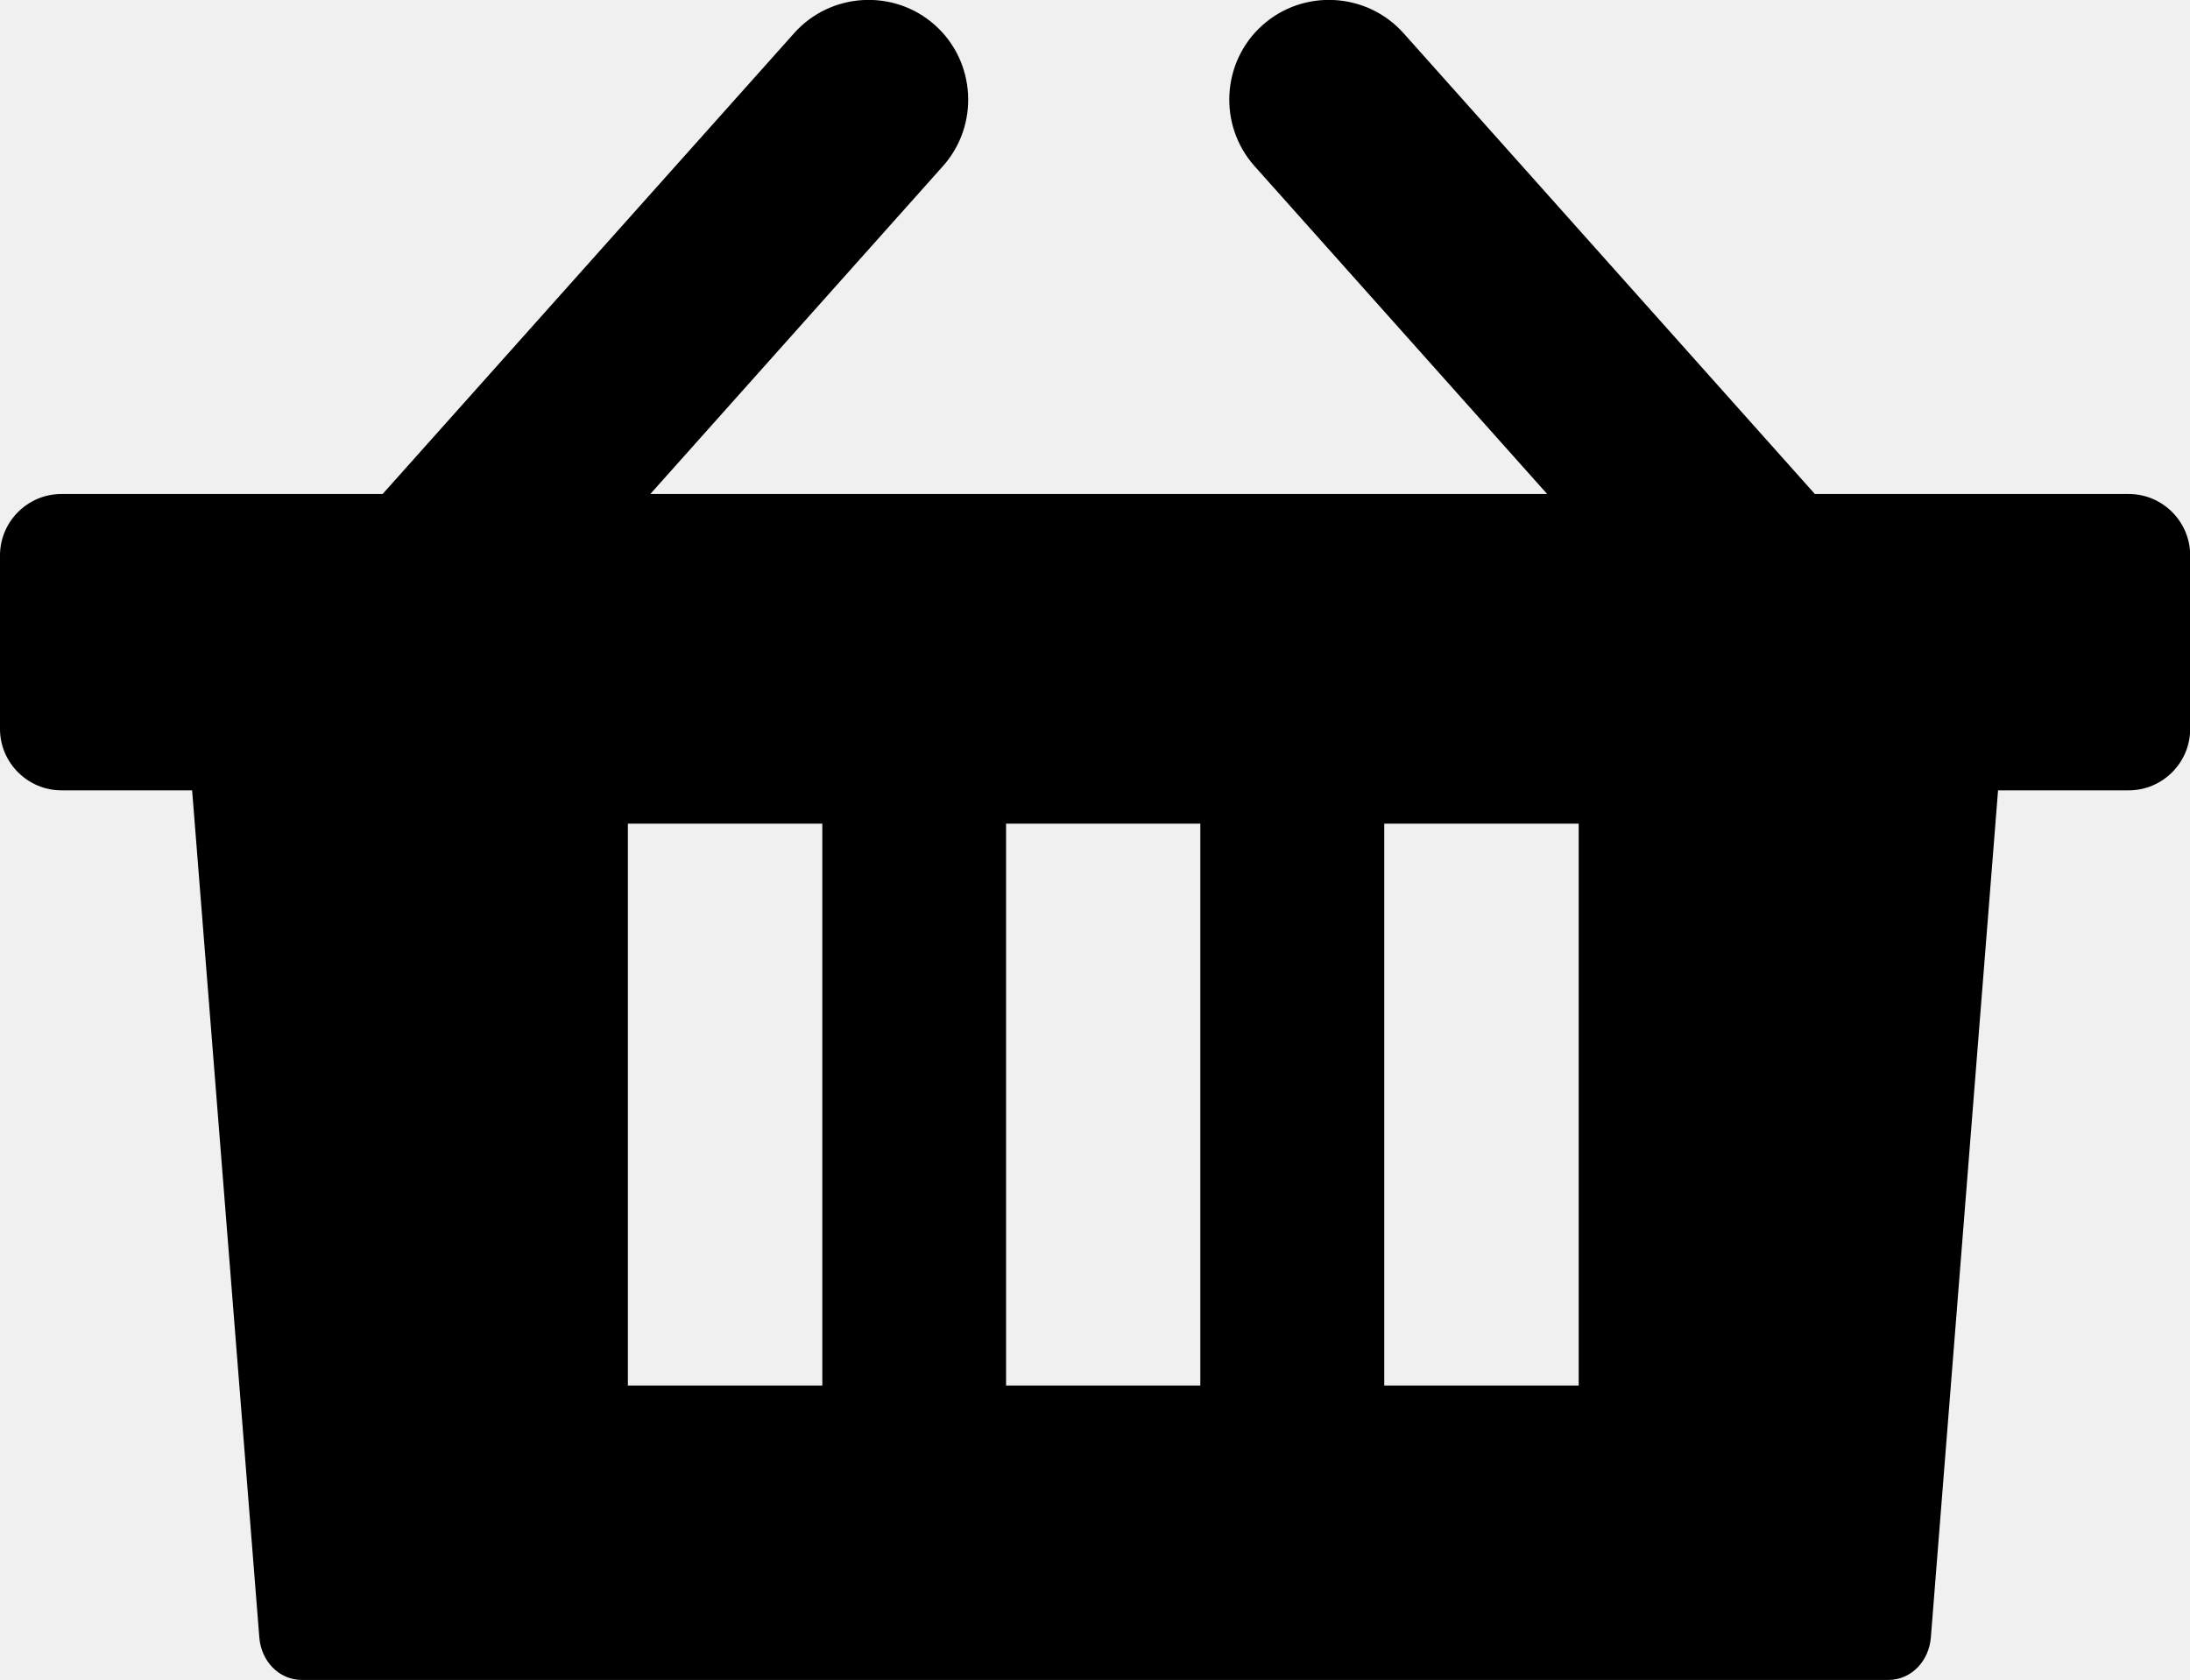
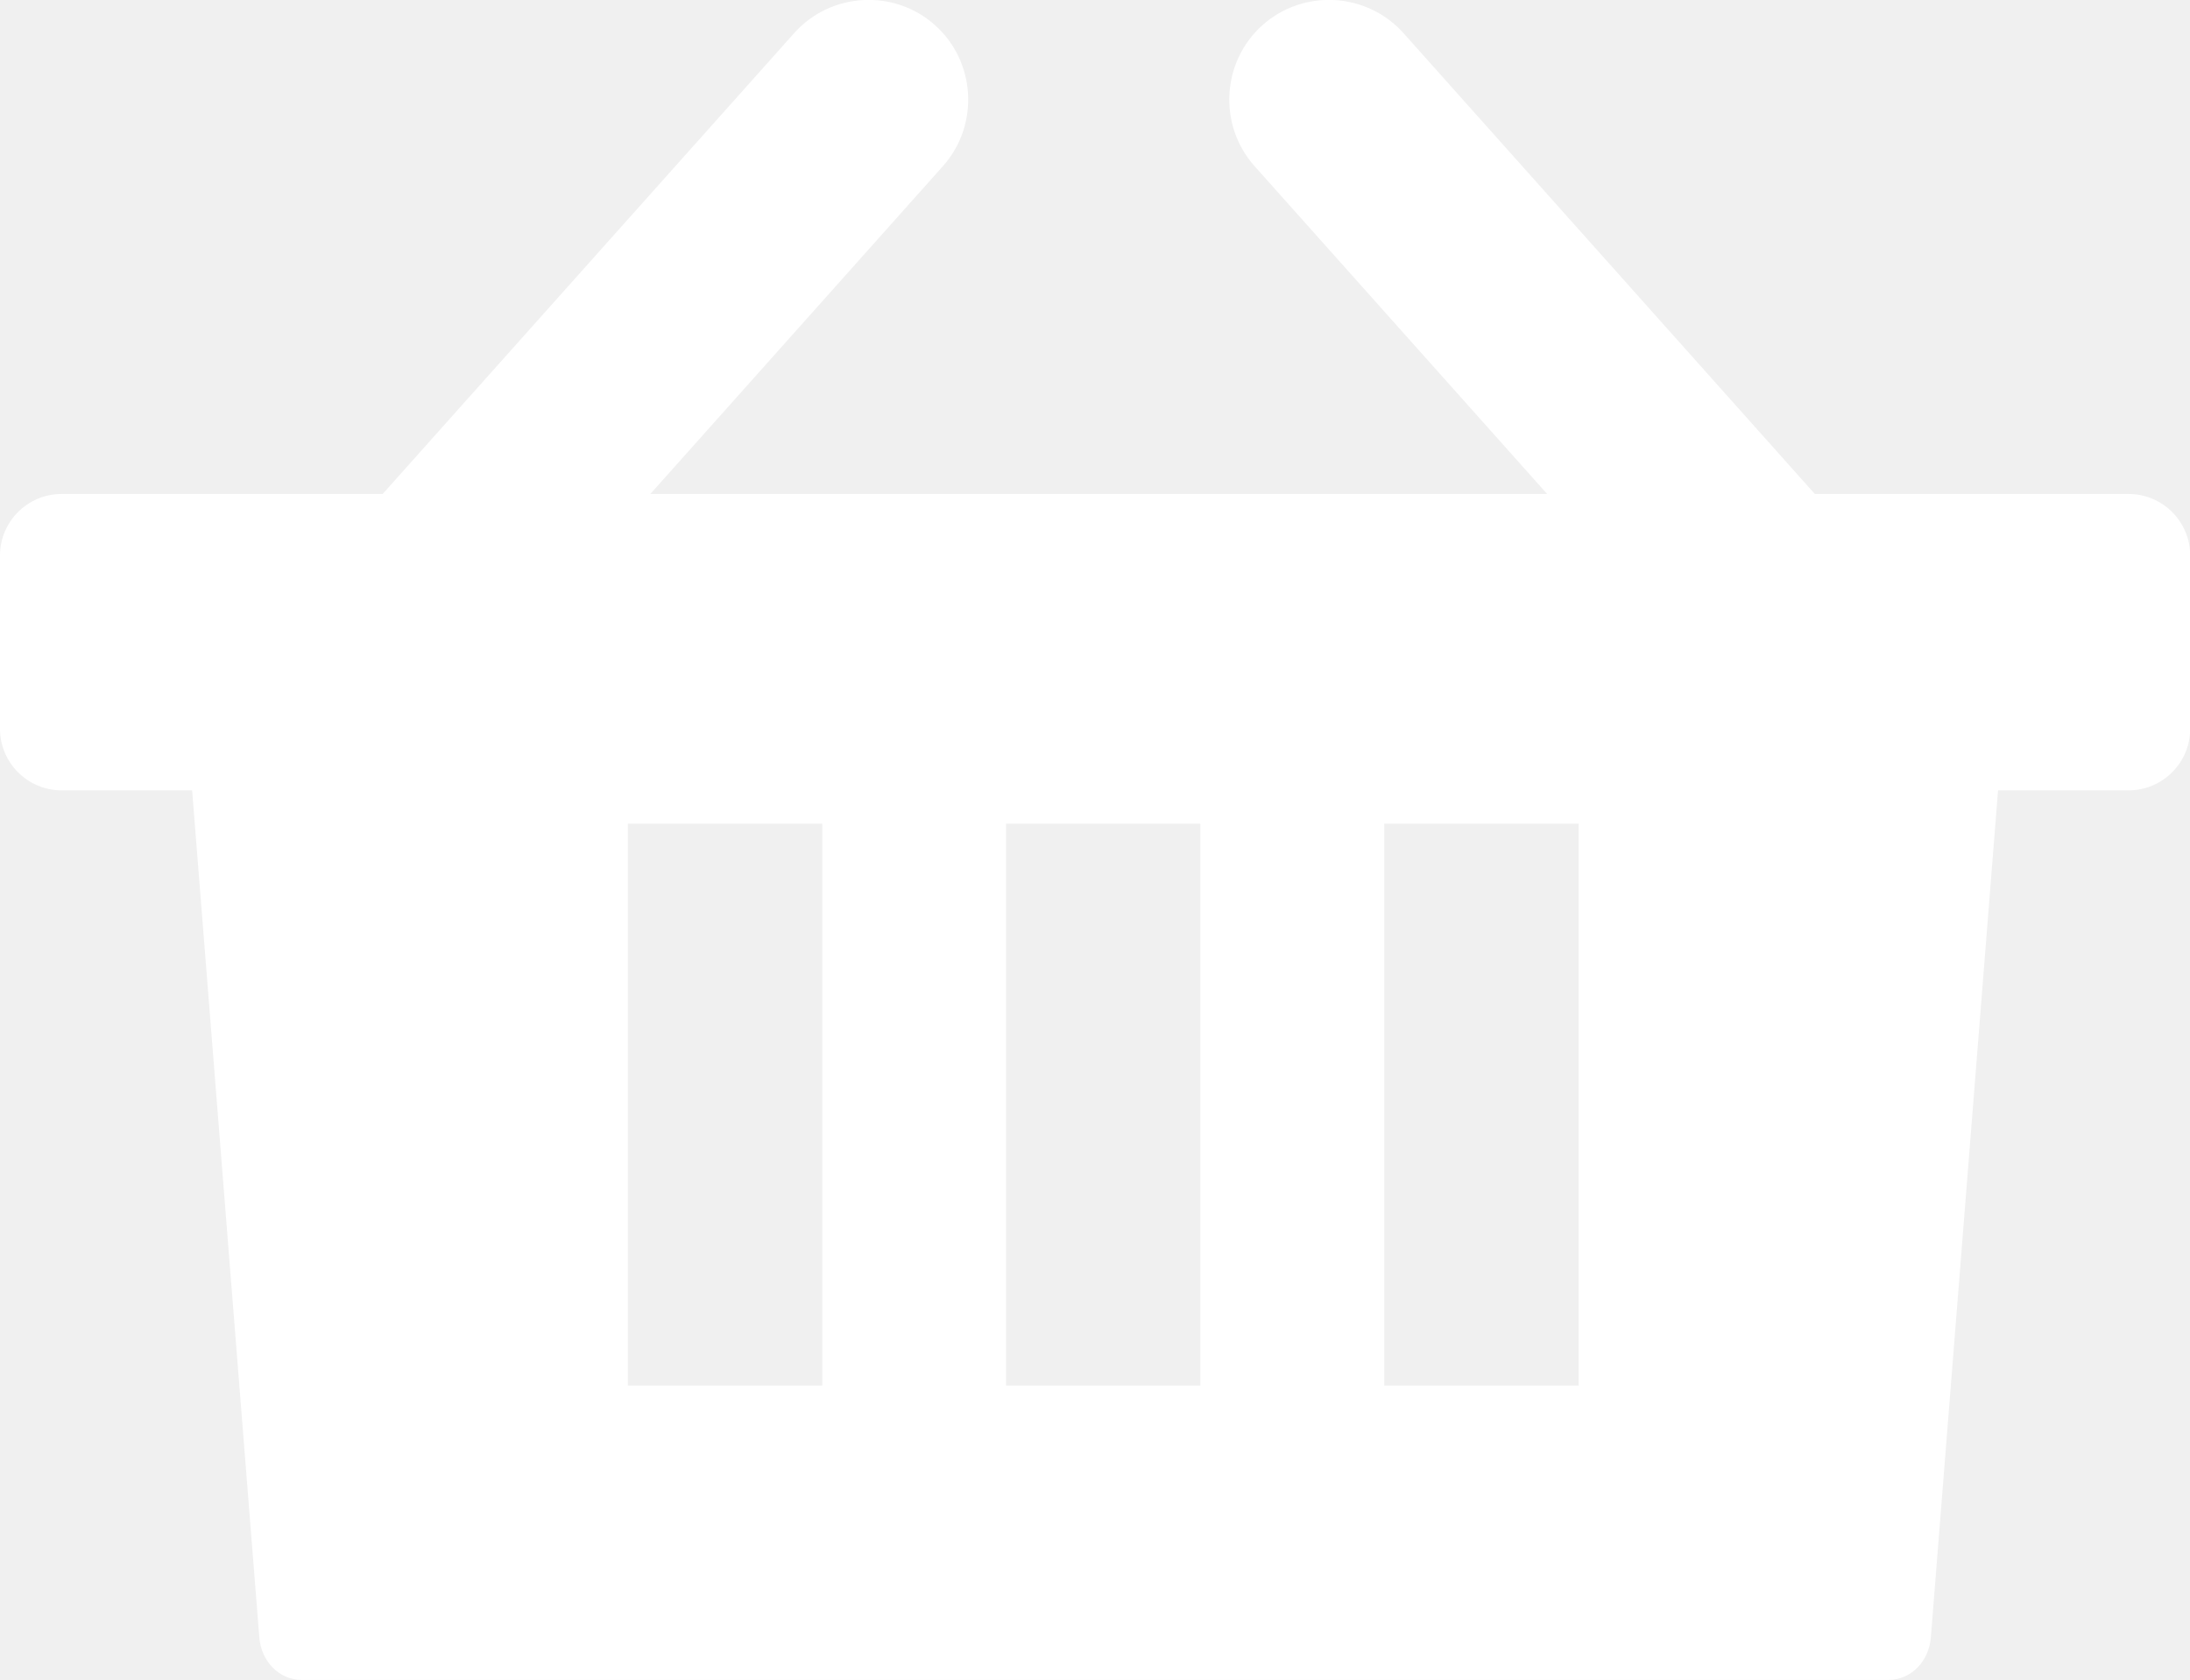
<svg xmlns="http://www.w3.org/2000/svg" version="1.1" id="Layer_1" x="0px" y="0px" viewBox="0 0 122.88 94.27" style="enable-background:new 0 0 122.88 94.27" xml:space="preserve">
  <style type="text/css">.st0{fill-rule:evenodd;clip-rule:evenodd;}</style>
  <g>
-     <path class="st0" d="M12.04,27.72h9.43L44.56,1.86c2.05-2.3,5.61-2.5,7.9-0.45v0c2.3,2.05,2.5,5.61,0.45,7.91l-16.42,18.4h50.32 L70.39,9.32c-2.05-2.3-1.85-5.86,0.45-7.91h0c2.3-2.05,5.85-1.85,7.91,0.45l23.08,25.86l9.02,0l0.12,0l8.47,0 c1.9,0,3.45,1.55,3.45,3.45v9.73c0,1.9-1.55,3.45-3.45,3.45h-7.33l-3.77,47.53c-0.1,1.31-1.08,2.39-2.39,2.39H16.94 c-1.31,0-2.29-1.08-2.39-2.39l-3.77-47.53H3.45C1.55,44.35,0,42.8,0,40.9v-9.73c0-1.9,1.55-3.45,3.45-3.45l8.47,0L12.04,27.72 L12.04,27.72z M77.67,46.22h10.91v31.53l-10.91,0V46.22L77.67,46.22z M56.45,46.22h10.9v31.53l-10.9,0V46.22L56.45,46.22z M35.23,46.22h10.91v31.53l-10.91,0V46.22L35.23,46.22z" />
+     <path fill="white" class="st0" d="M12.04,27.72h9.43L44.56,1.86c2.05-2.3,5.61-2.5,7.9-0.45v0c2.3,2.05,2.5,5.61,0.45,7.91l-16.42,18.4h50.32 L70.39,9.32c-2.05-2.3-1.85-5.86,0.45-7.91h0c2.3-2.05,5.85-1.85,7.91,0.45l23.08,25.86l9.02,0l0.12,0l8.47,0 c1.9,0,3.45,1.55,3.45,3.45v9.73c0,1.9-1.55,3.45-3.45,3.45h-7.33l-3.77,47.53c-0.1,1.31-1.08,2.39-2.39,2.39H16.94 c-1.31,0-2.29-1.08-2.39-2.39l-3.77-47.53H3.45C1.55,44.35,0,42.8,0,40.9v-9.73c0-1.9,1.55-3.45,3.45-3.45l8.47,0L12.04,27.72 L12.04,27.72z M77.67,46.22h10.91v31.53l-10.91,0V46.22L77.67,46.22z M56.45,46.22h10.9v31.53l-10.9,0V46.22L56.45,46.22z M35.23,46.22h10.91v31.53l-10.91,0V46.22L35.23,46.22z" />
  </g>
</svg>
